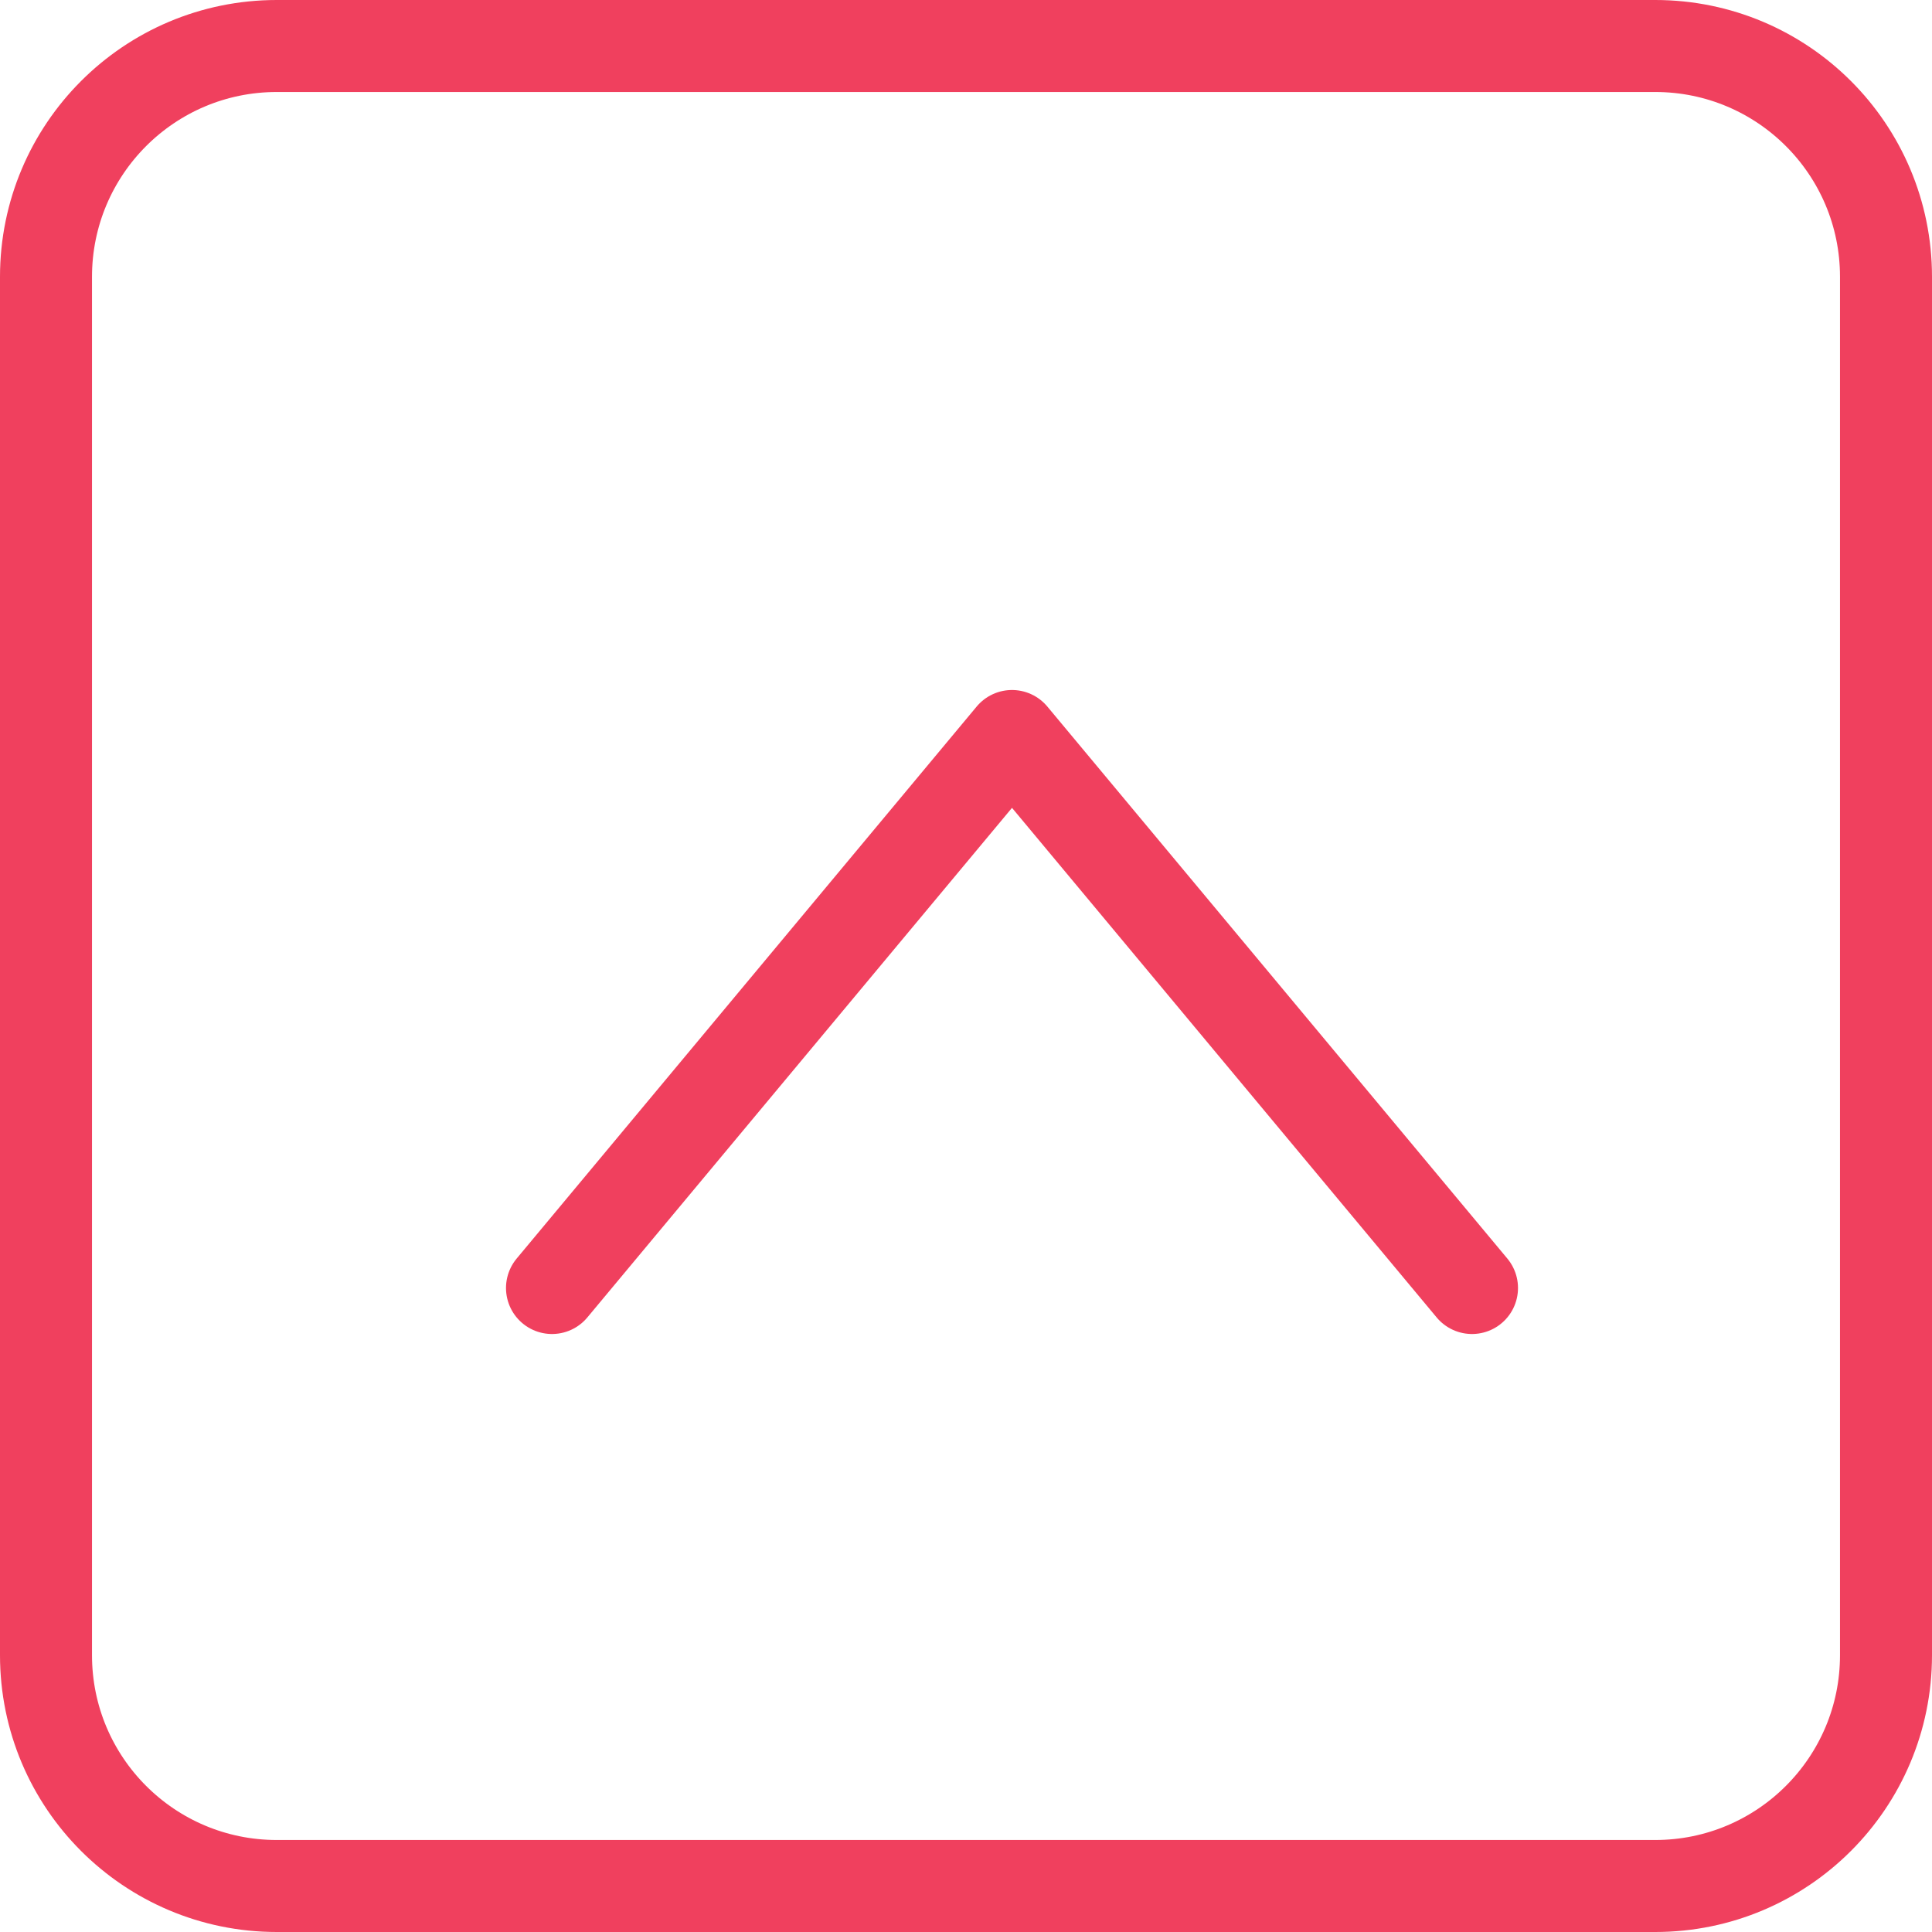
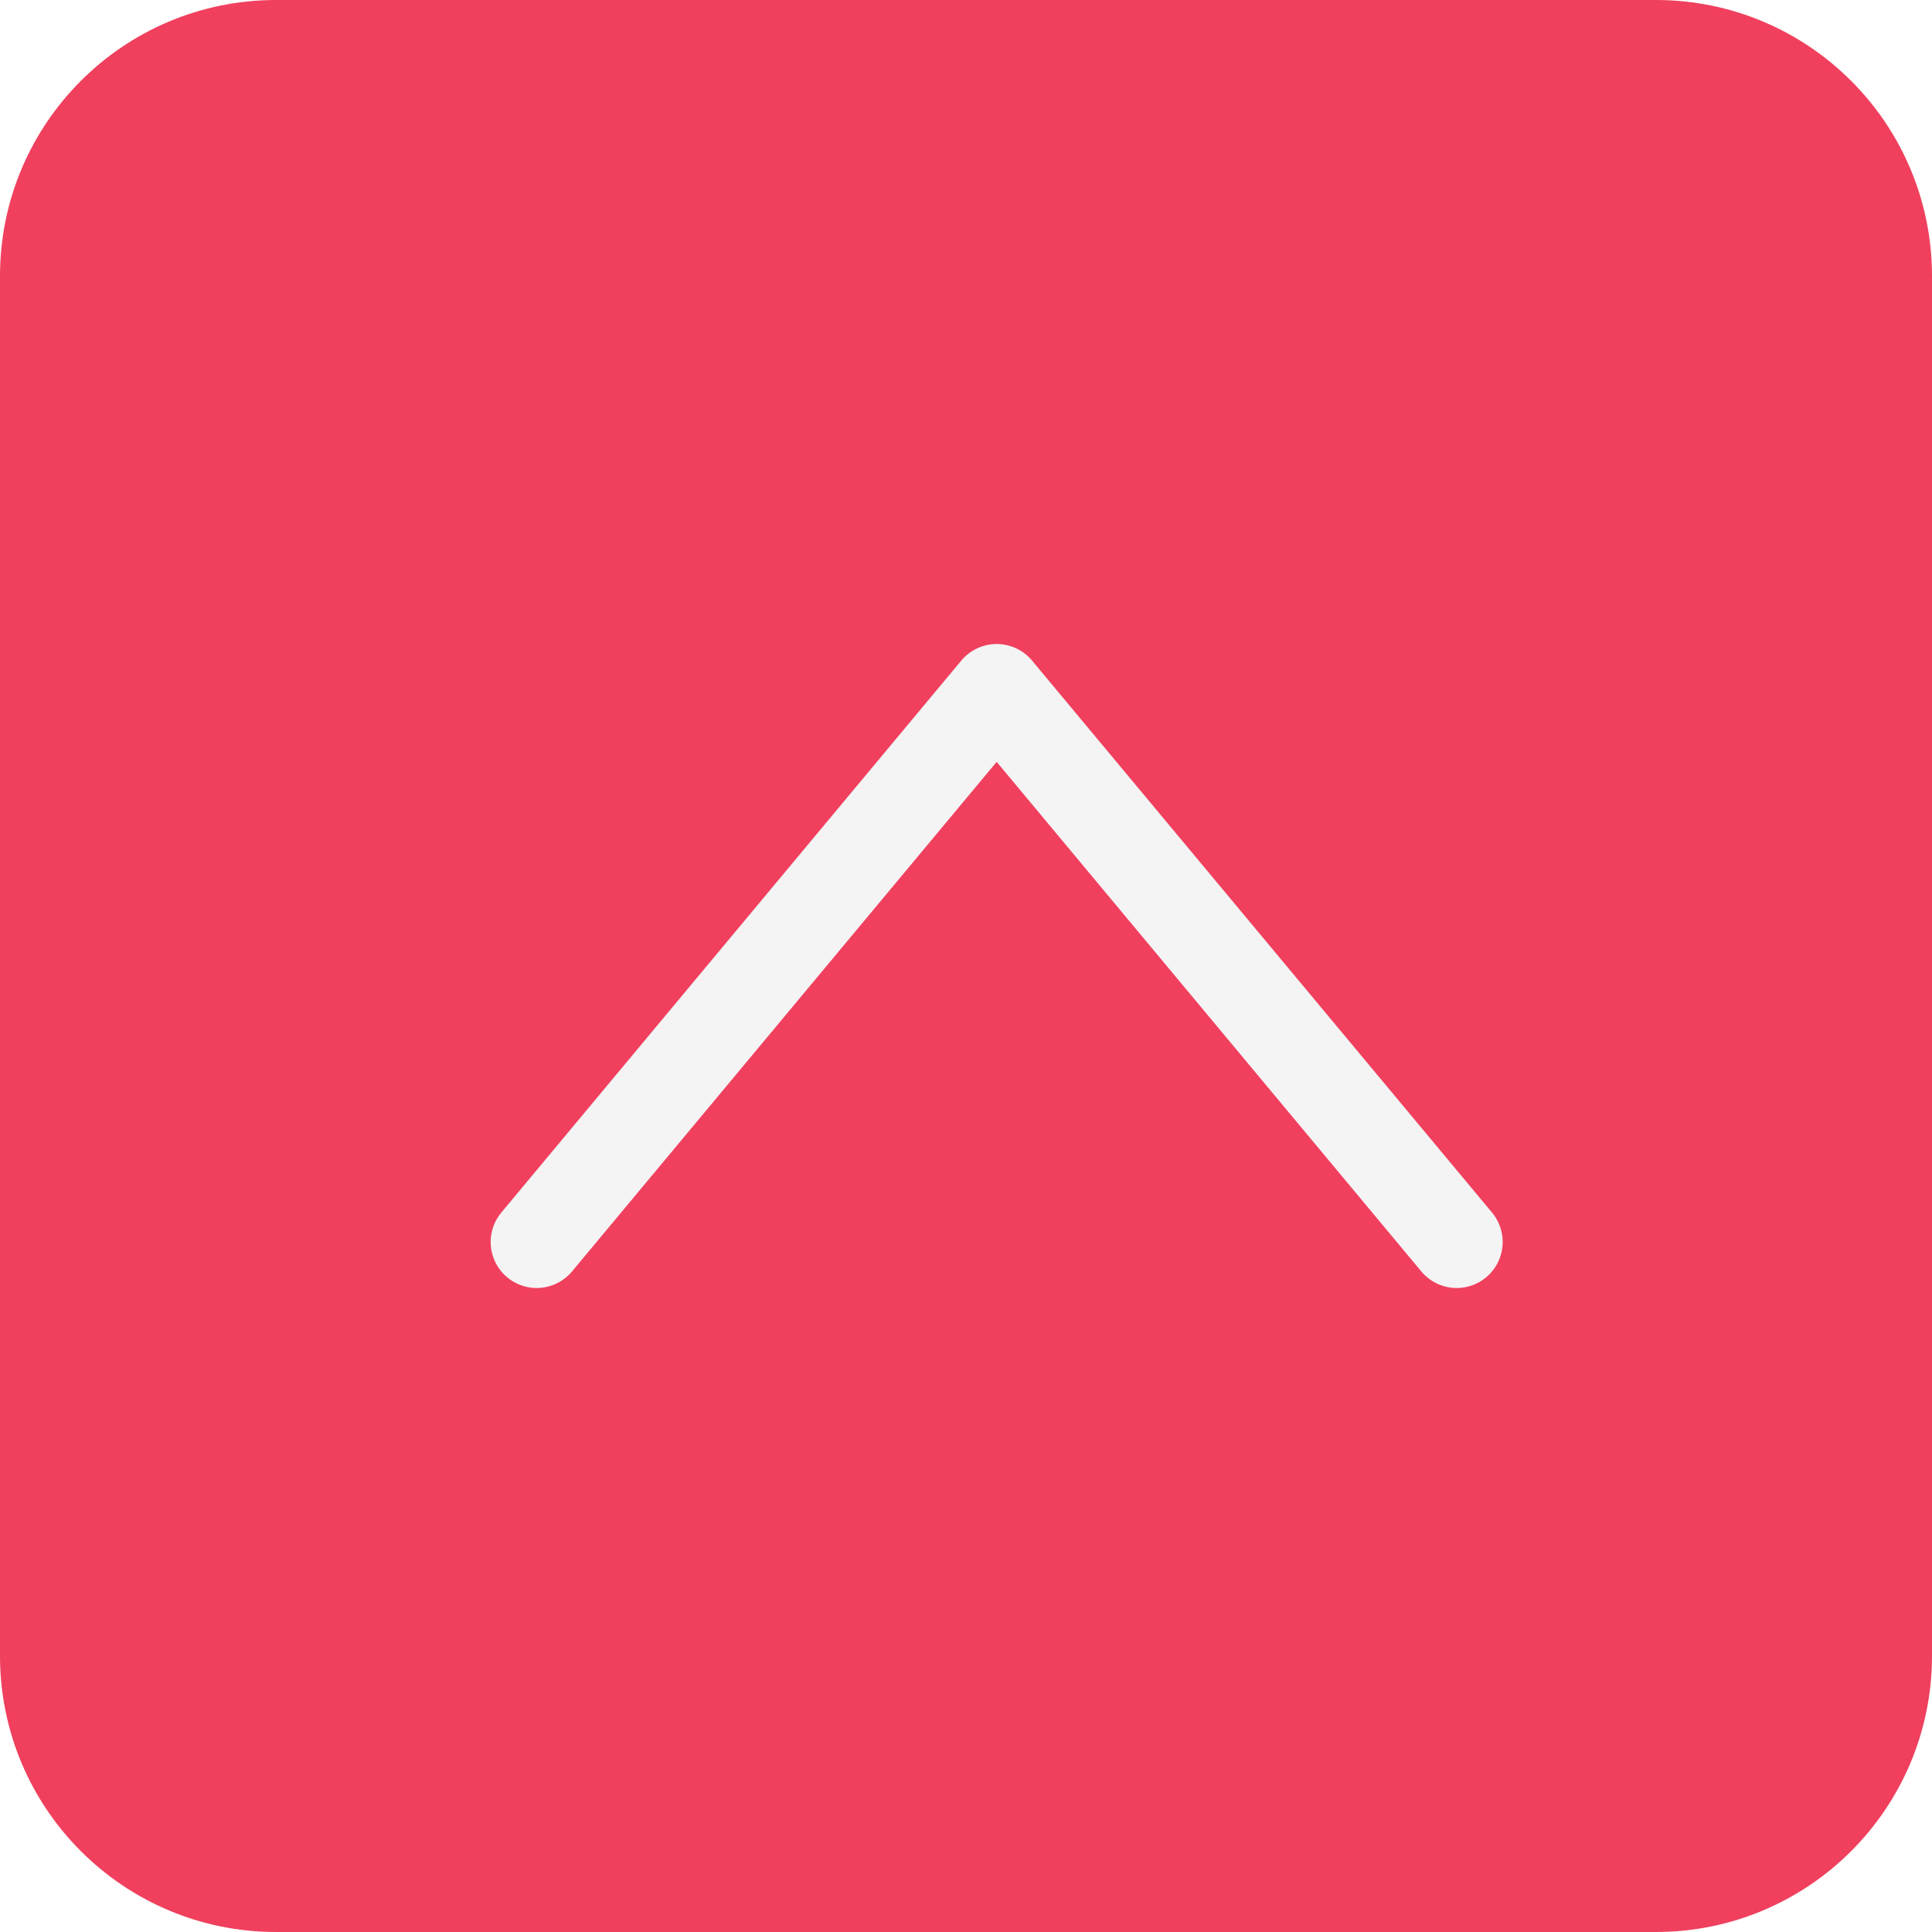
- <svg xmlns="http://www.w3.org/2000/svg" width="21px" height="21px" viewBox="0 0 21 21" version="1.1">
+ <svg xmlns="http://www.w3.org/2000/svg" width="252px" height="252px" viewBox="0 0 252 252" version="1.1">
  <defs />
  <g id="Page-1" stroke="none" stroke-width="1" fill="none" fill-rule="evenodd">
-     <g id="Artboard" transform="translate(-376, -208)" stroke="#F0405E">
-       <g id="Drop-Down" transform="translate(376, 208)">
-         <g>
-           <path d="M0.5,3.009 L0.5,17.991 C0.5,19.378 1.623,20.5 3.009,20.5 L17.991,20.5 C19.378,20.5 20.5,19.377 20.5,17.991 L20.5,3.009 C20.5,1.622 19.377,0.5 17.991,0.5 L3.009,0.5 C1.622,0.5 0.5,1.623 0.5,3.009 Z" id="Rectangle-4" />
-           <polyline id="Path-4" stroke-linecap="round" stroke-linejoin="round" transform="translate(11, 11) scale(1, -1) translate(-11, -11) " points="6 8 11 14 16 8" />
-         </g>
-       </g>
+     <g id="Selected-Drop-Down-Button" stroke-width="12">
+       <path d="M6,36.005 L6,215.995 C6,232.564 19.435,246 36.005,246 L215.995,246 C232.564,246 246,232.565 246,215.995 L246,36.005 C246,19.436 232.565,6 215.995,6 L36.005,6 C19.436,6 6,19.435 6,36.005 Z" id="Rectangle-4" stroke="#F0405E" fill="#F0405E" />
+       <polyline id="Path-4" stroke="#F4F4F4" stroke-linecap="round" stroke-linejoin="round" transform="translate(130, 126) scale(1, -1) translate(-130, -126) " points="70 90 130 162 190 90" />
    </g>
  </g>
</svg>
